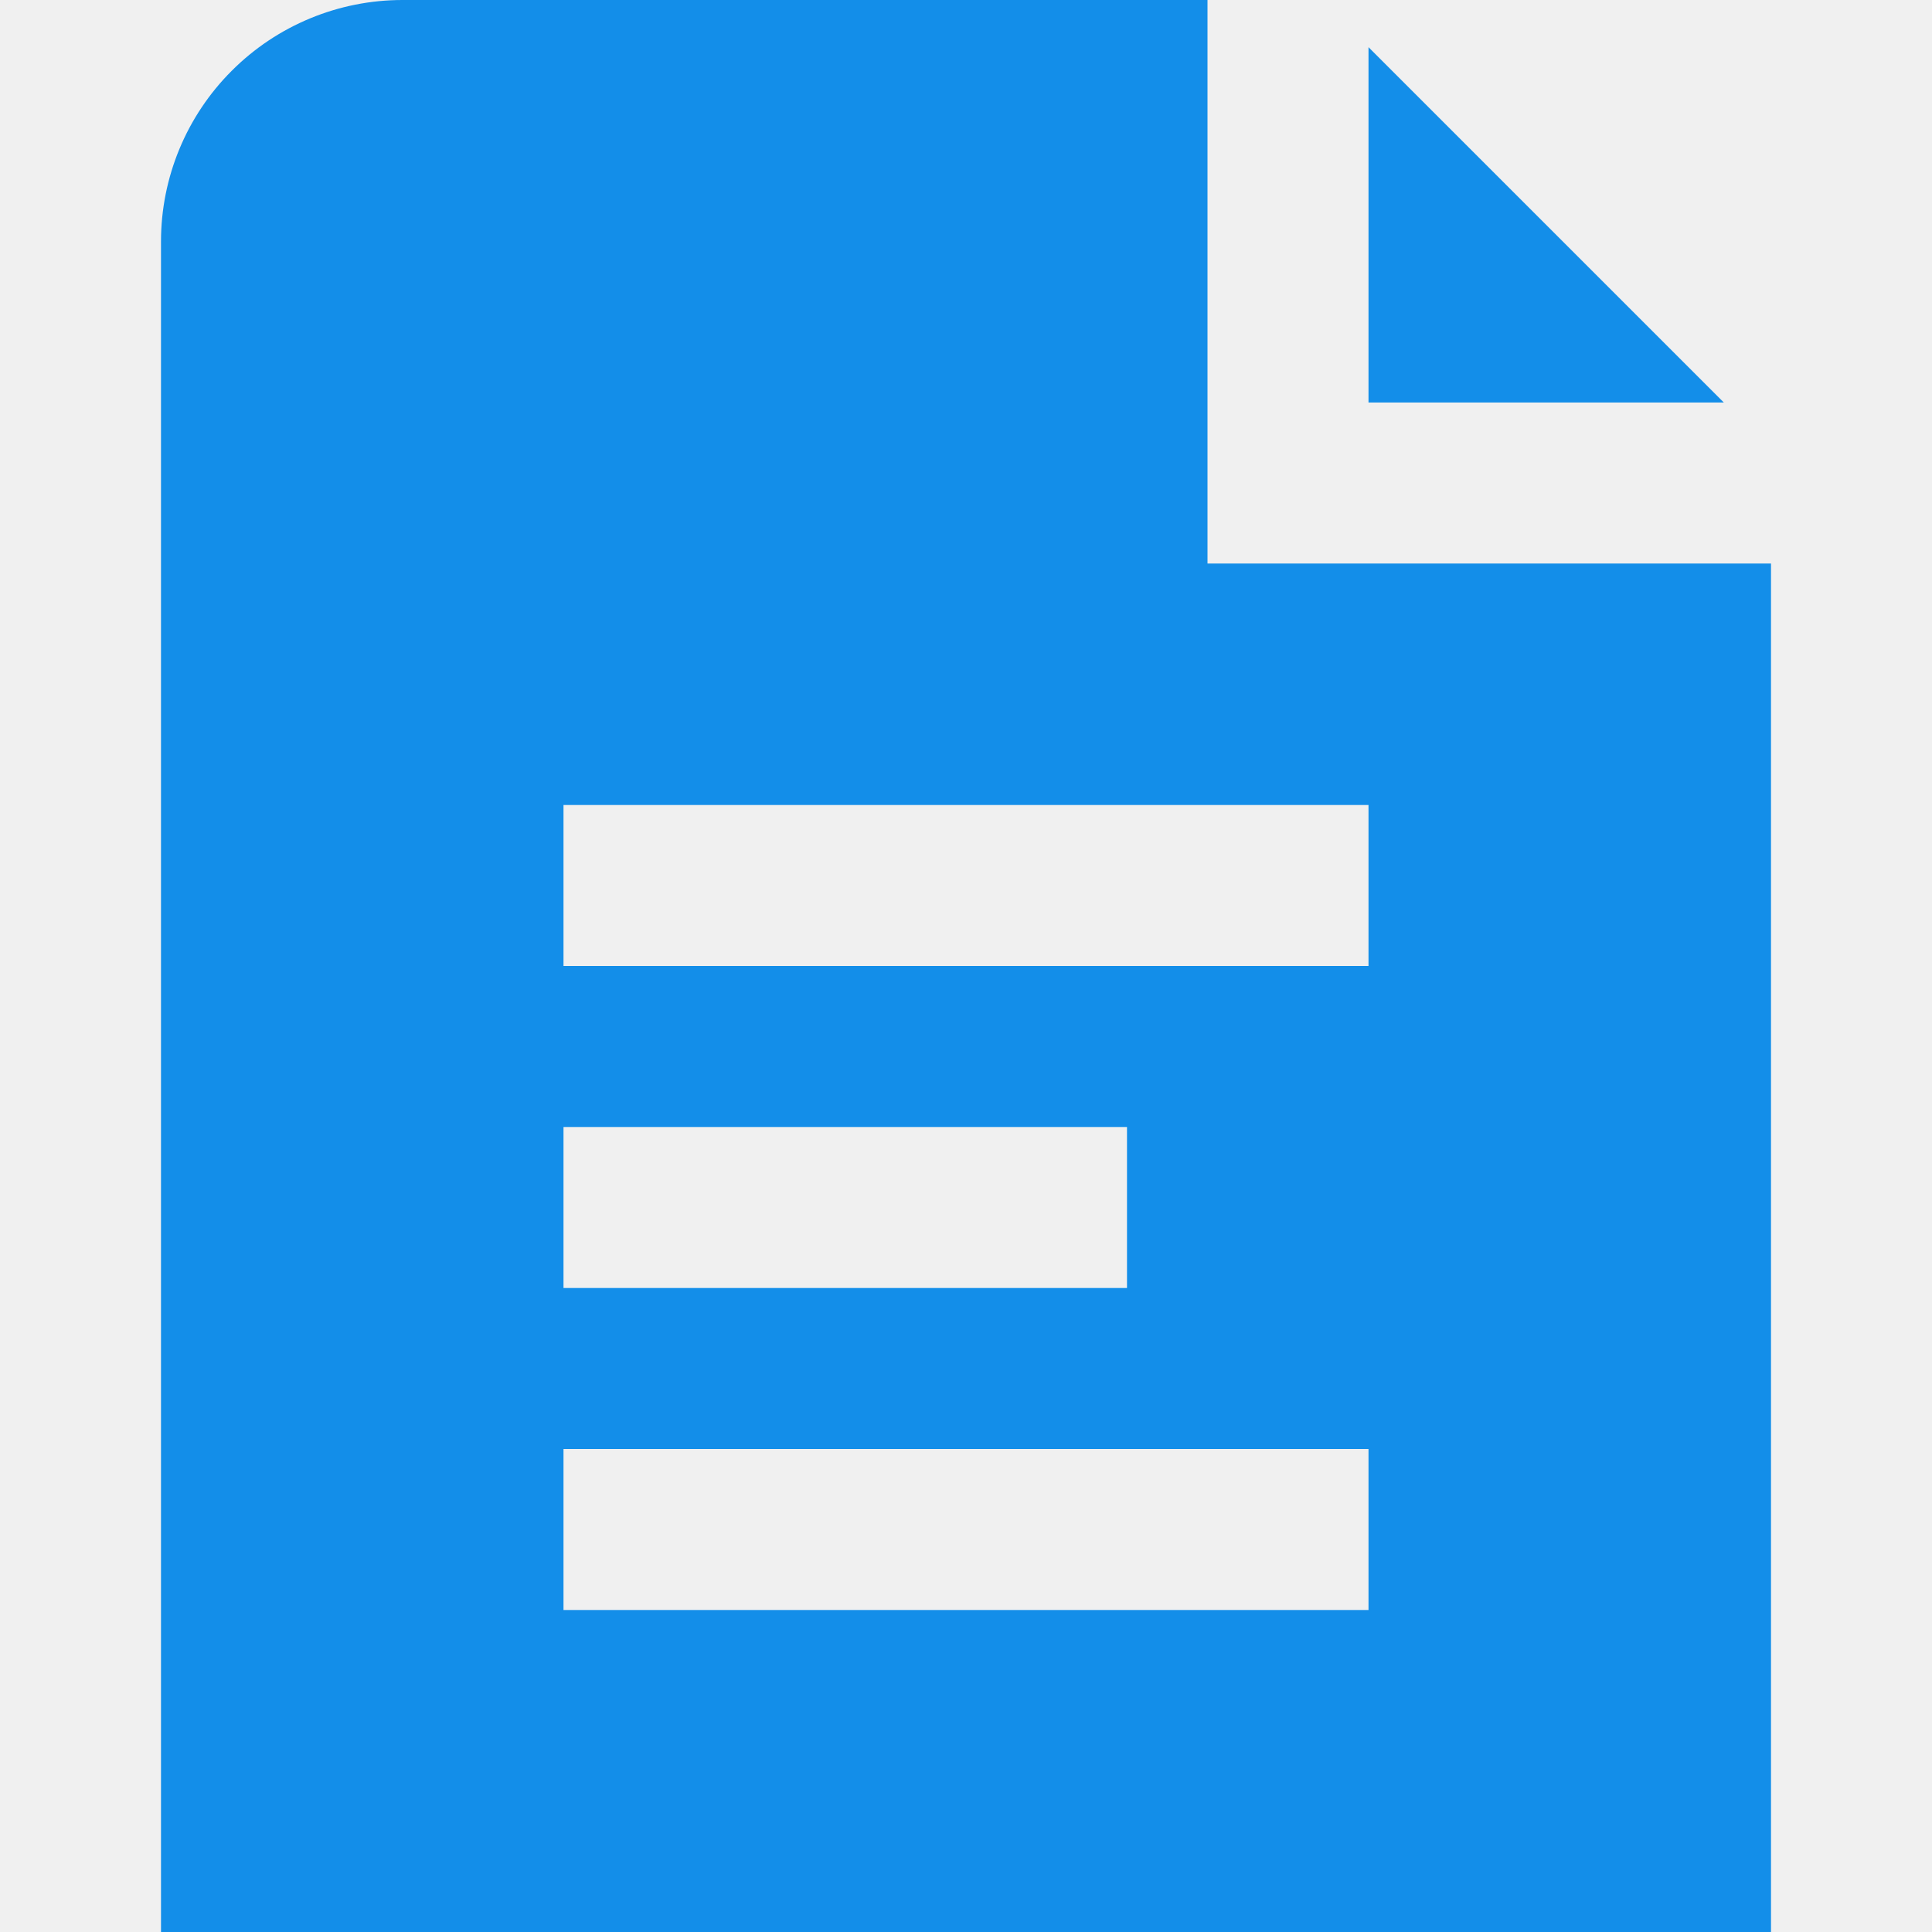
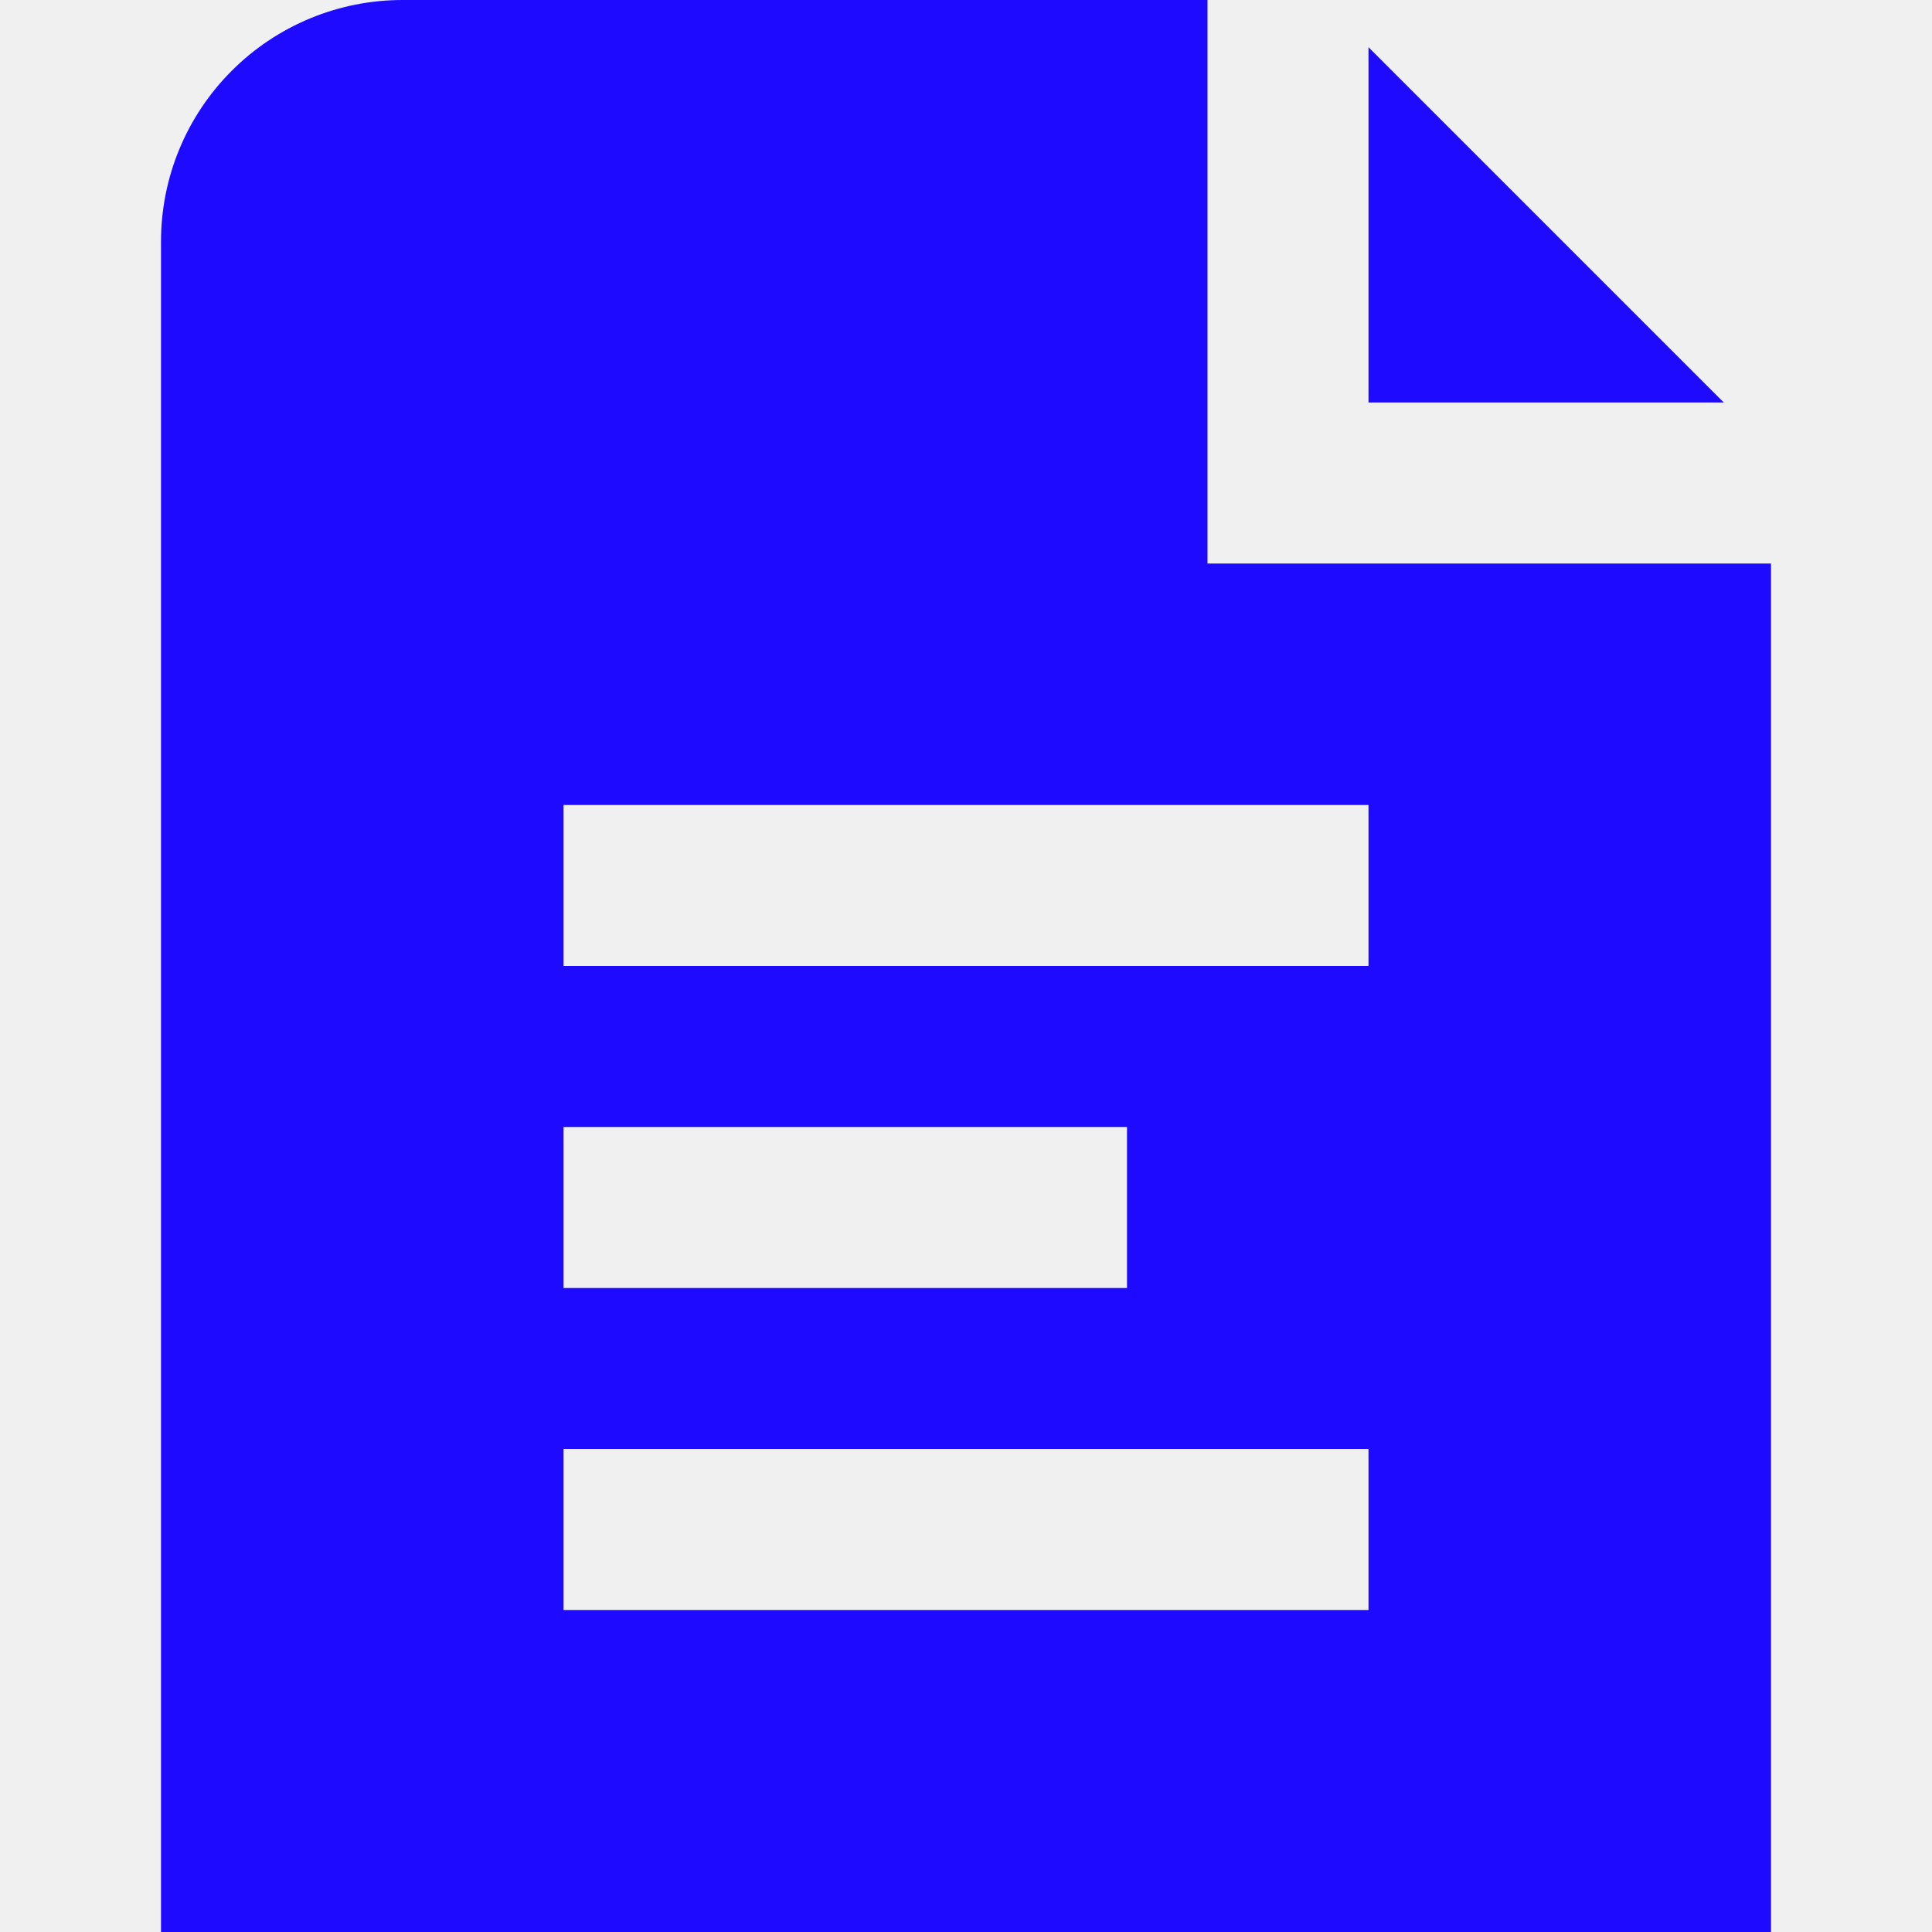
<svg xmlns="http://www.w3.org/2000/svg" width="24" height="24" viewBox="0 0 24 24" fill="none">
  <g clip-path="url(#clip0_1_66)">
-     <path d="M21.414 5H17V0.586L21.414 5ZM22 7V24H2V3C2 2.204 2.316 1.441 2.879 0.879C3.441 0.316 4.205 0 5 0L15 0V7H22ZM7 16H14V14H7V16ZM17 18H7V20H17V18ZM17 10H7V12H17V10Z" fill="#138EE9" />
+     <path d="M21.414 5H17V0.586L21.414 5ZM22 7V24H2V3C2 2.204 2.316 1.441 2.879 0.879C3.441 0.316 4.205 0 5 0L15 0V7H22ZM7 16H14V14H7V16ZM17 18H7V20H17V18ZM17 10H7V12H17V10Z" fill="#1e0bff" />
  </g>
  <defs>
    <clipPath id="clip0_1_66">
      <rect width="24" height="24" fill="white" />
    </clipPath>
  </defs>
</svg>
